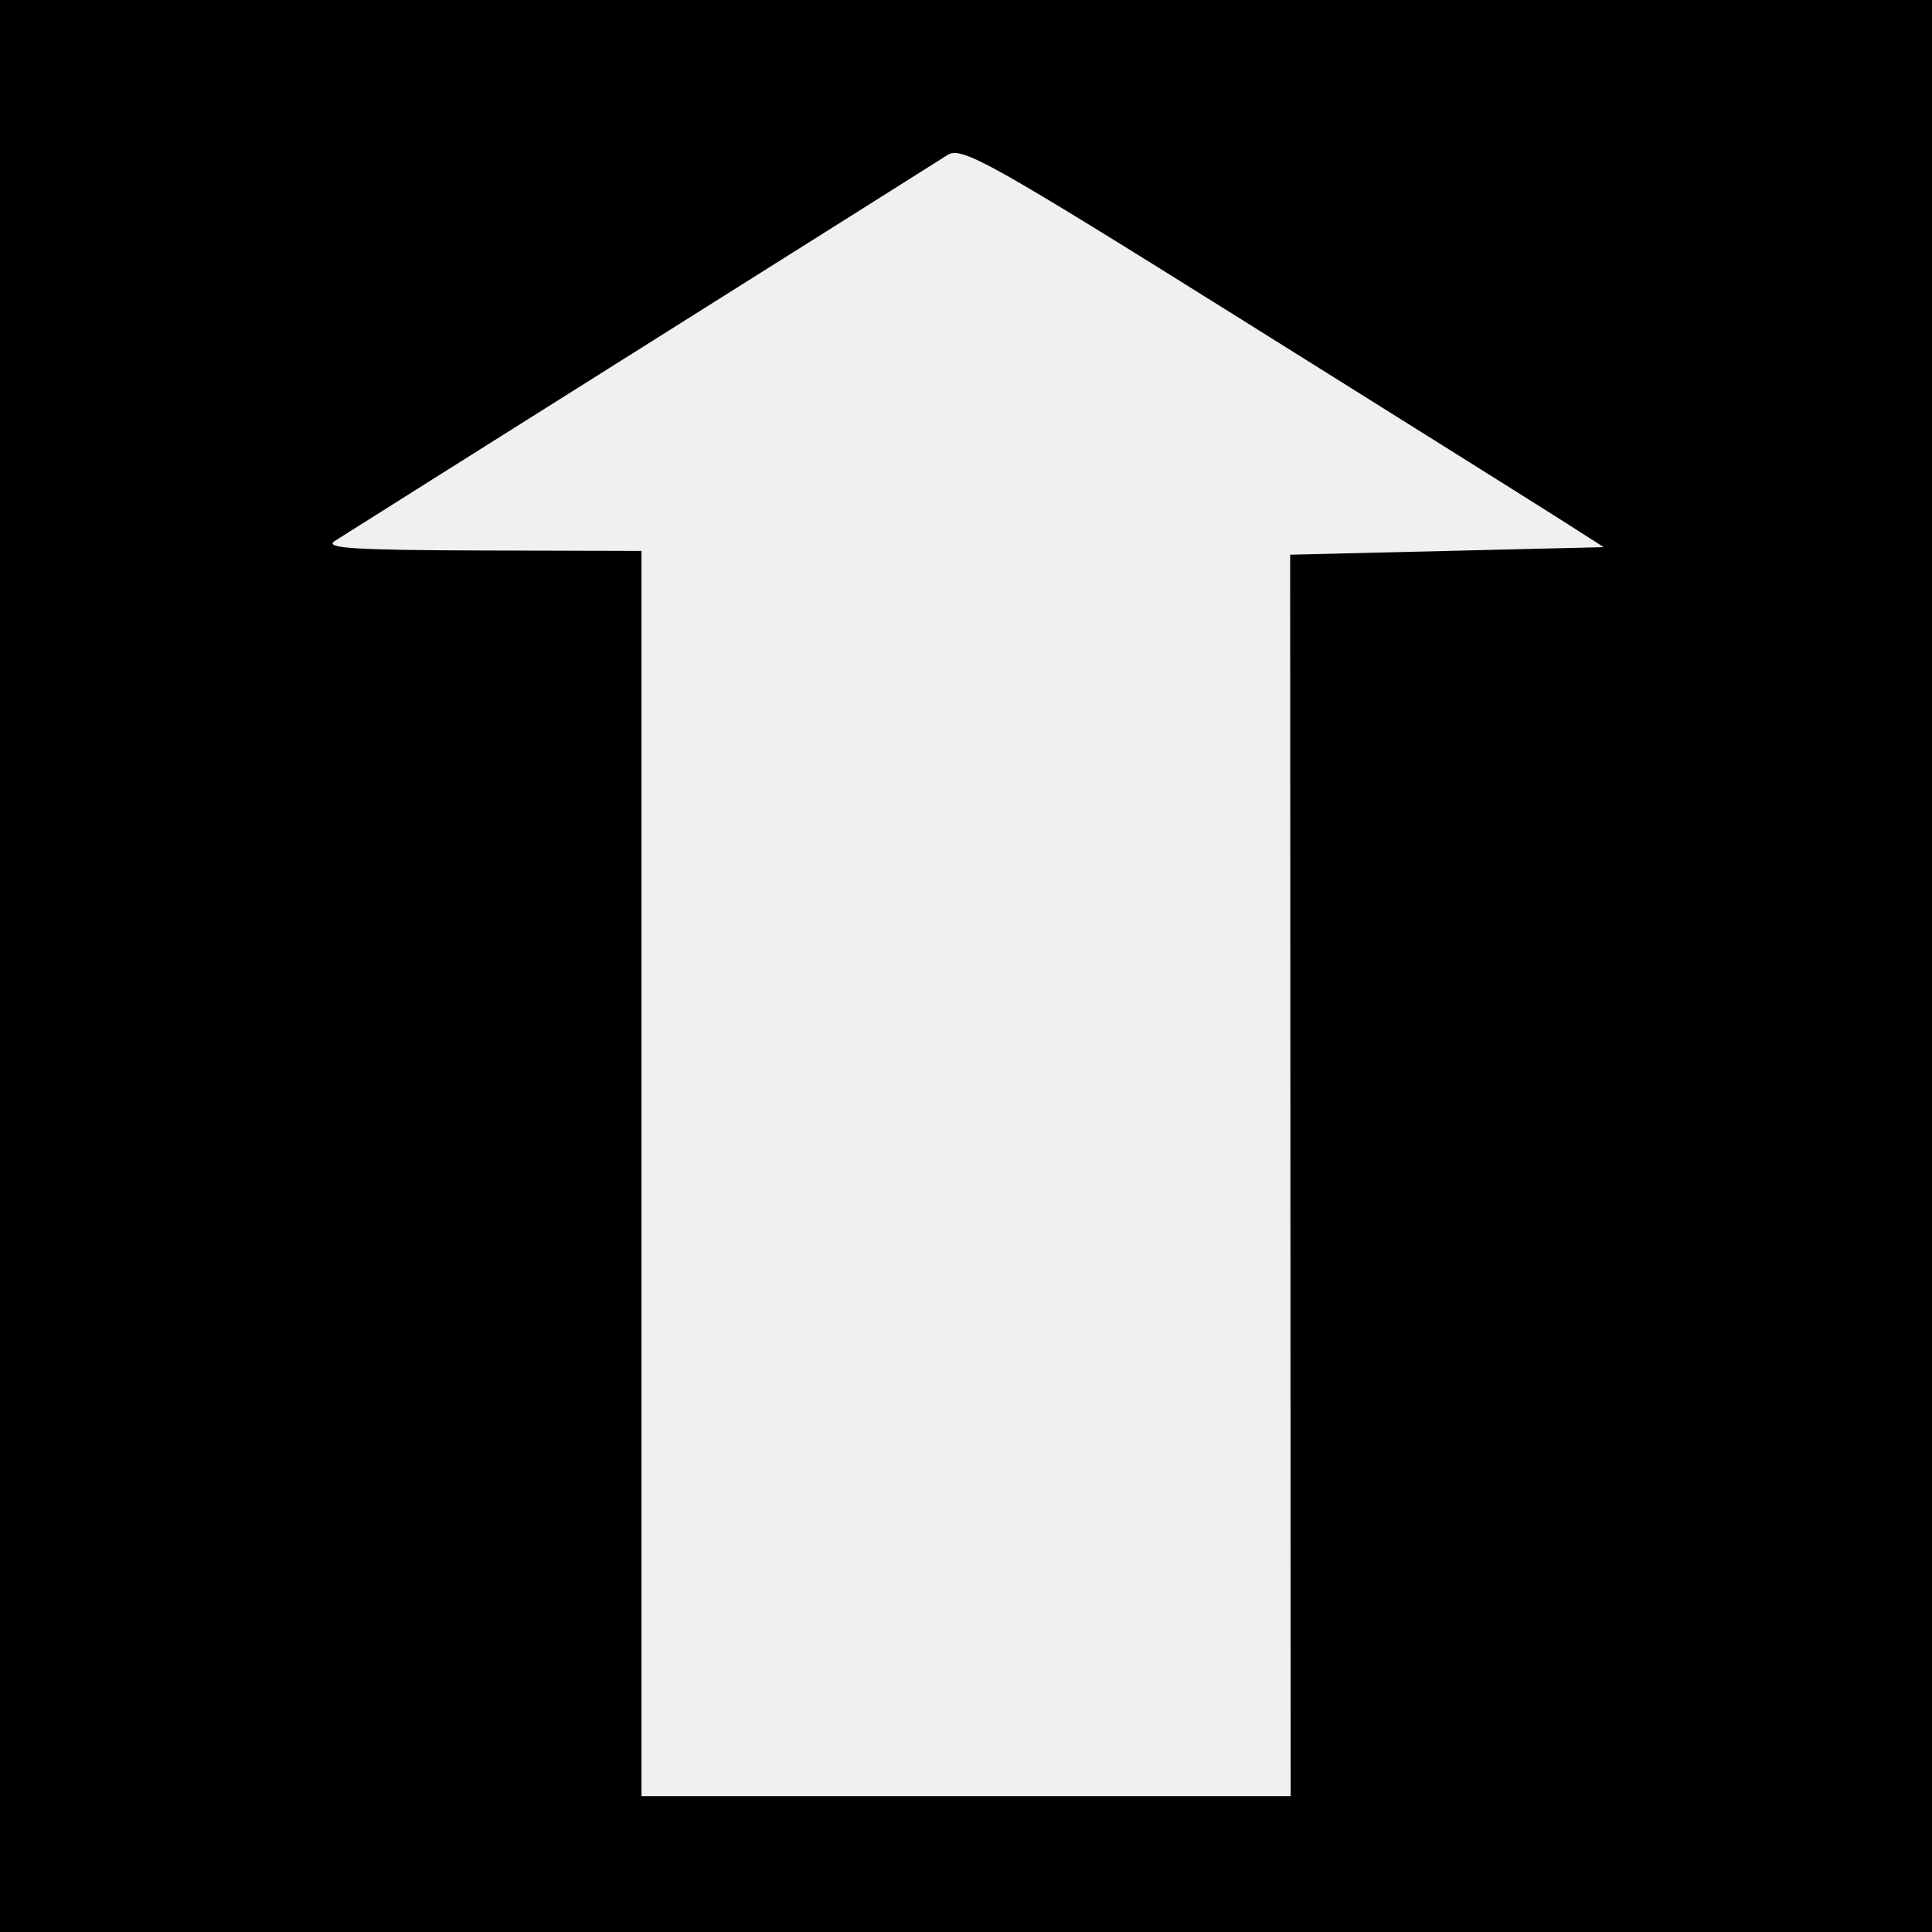
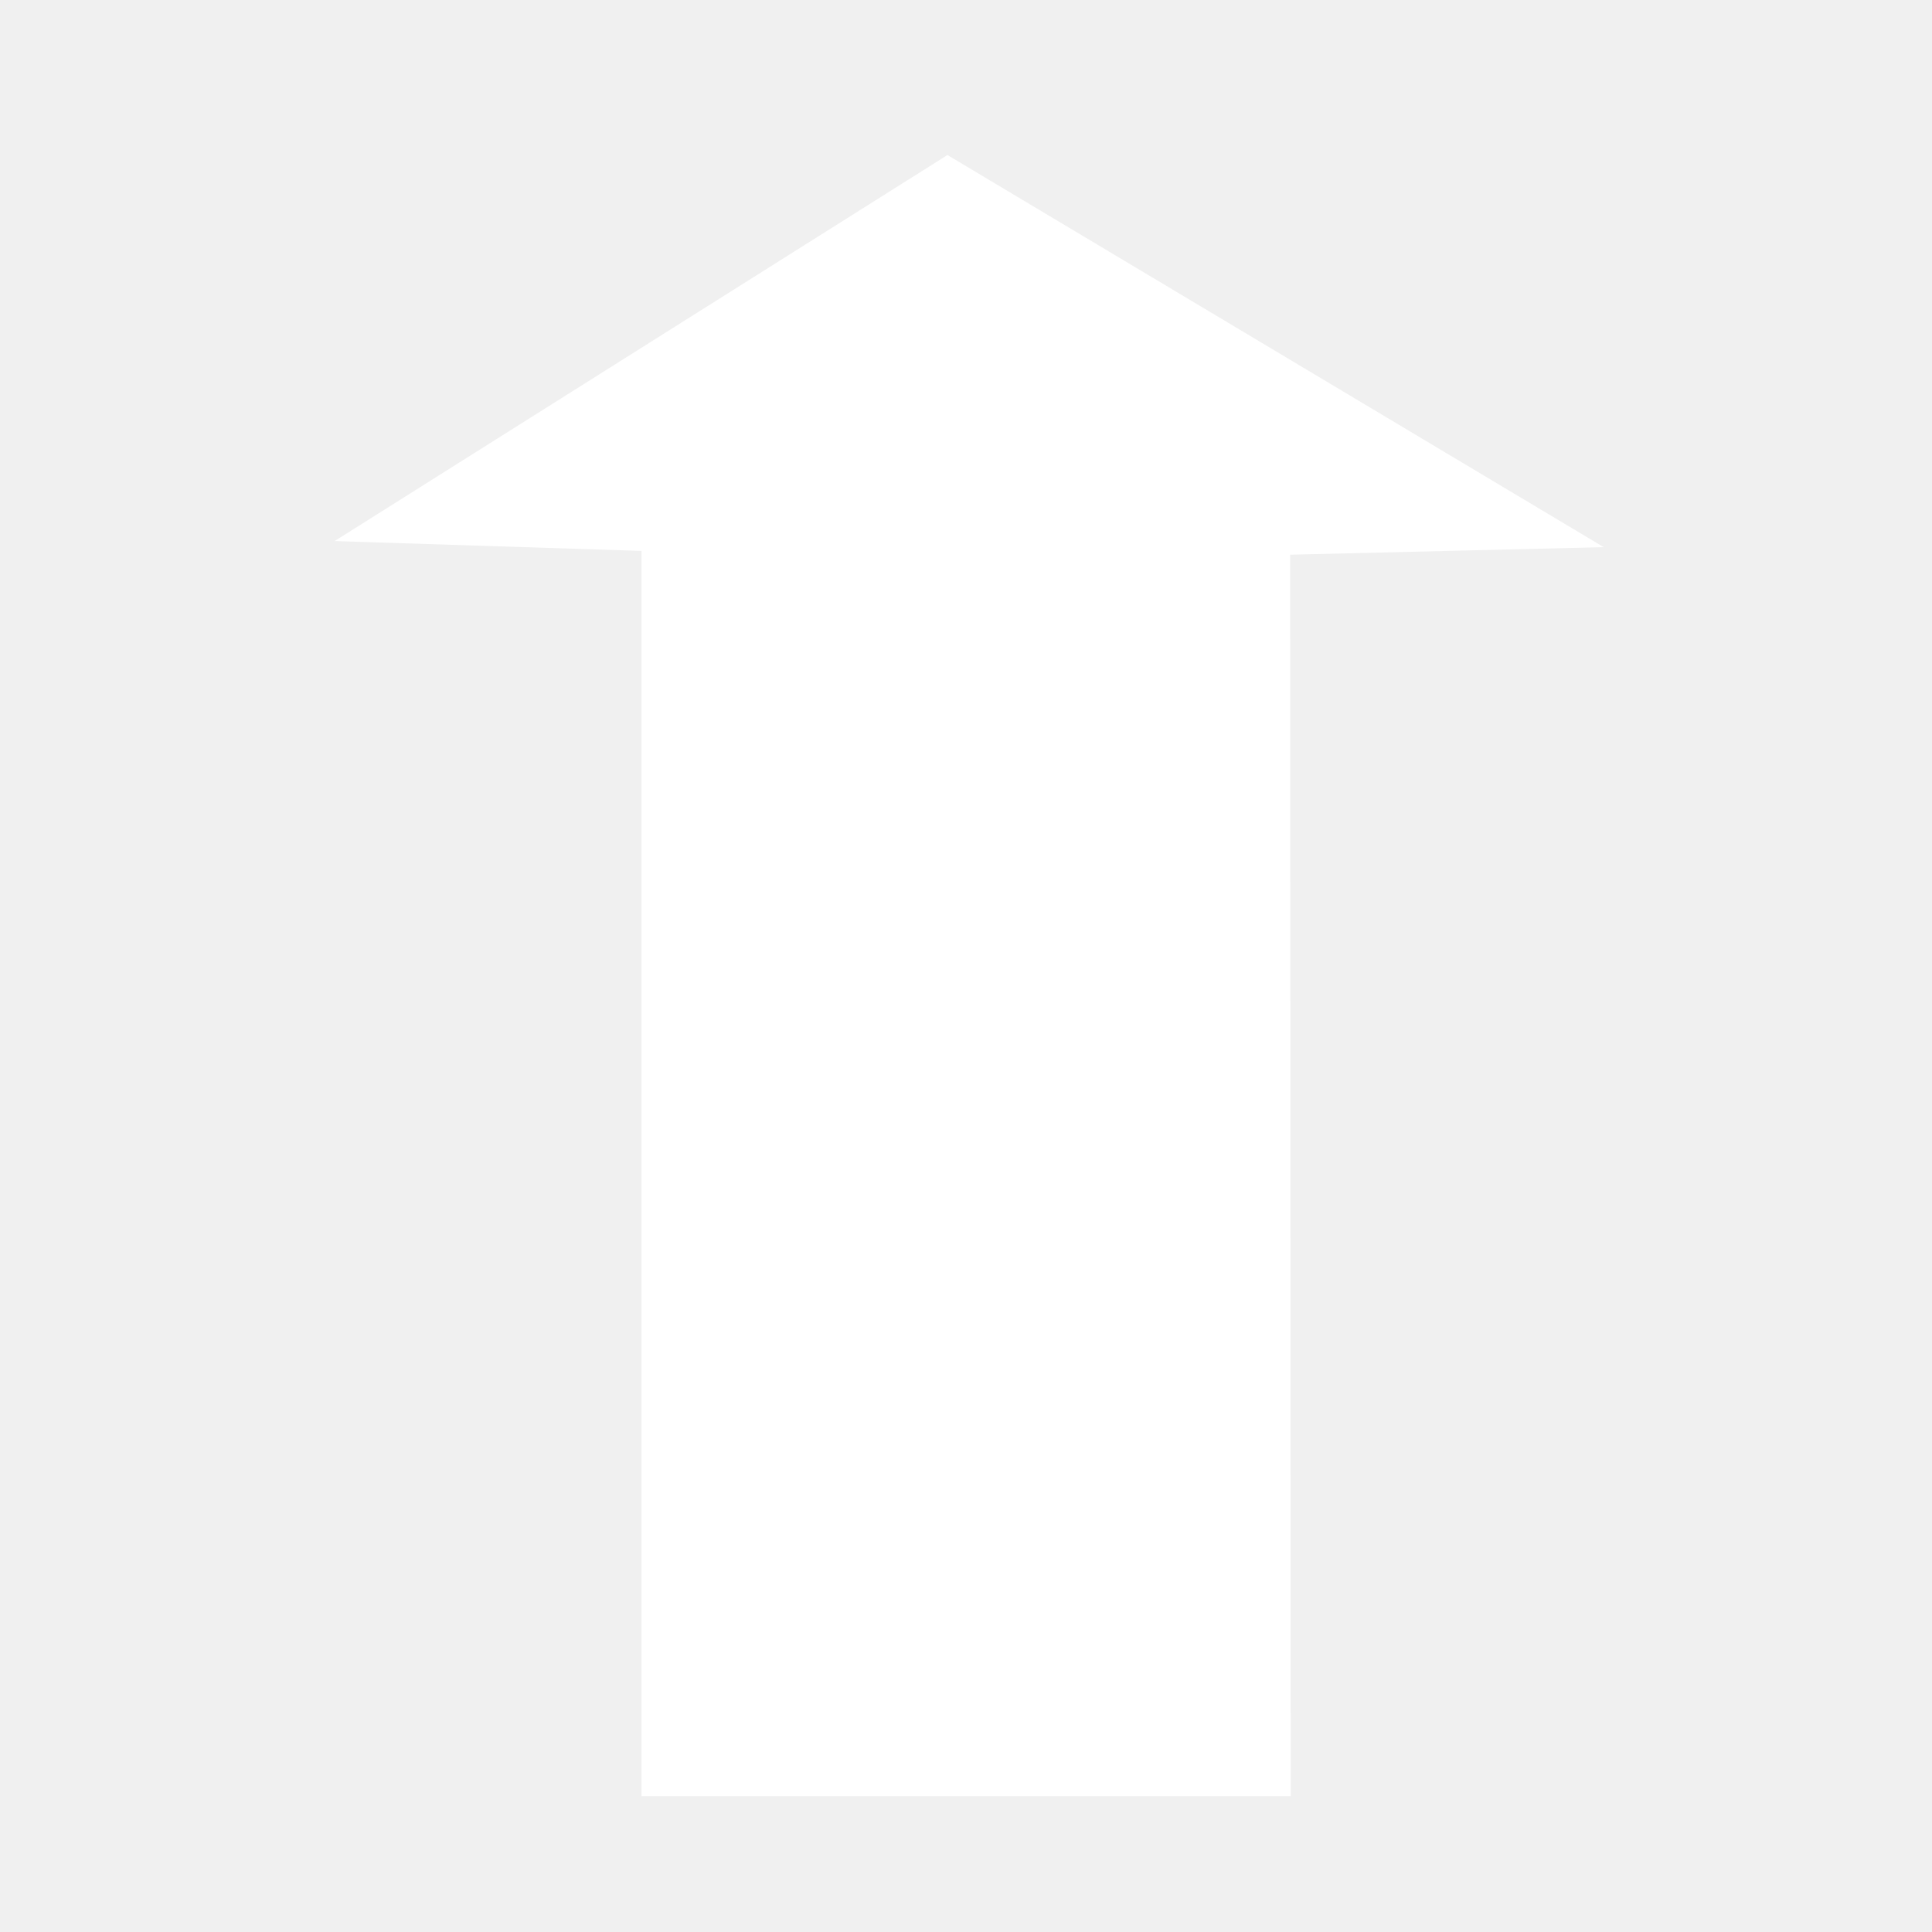
<svg xmlns="http://www.w3.org/2000/svg" version="1.1" width="256" height="256" id="svg3758">
  <defs id="defs3762" />
-   <path d="M 0,128 0,0 l 128,0 128,0 0,128 0,128 -128,0 L 0,256 0,128 z M 170.987,155.75 170.952,73.5 191.726,73 212.5,72.5 l -5,-3.2 c -2.75,-1.76 -21.857,-13.746 -42.459,-26.636 -34.097,-21.333 -37.642,-23.318 -39.5,-22.121 -1.123,0.723 -19.436,12.26 -40.696,25.636 -21.26,13.377 -39.485,24.857 -40.5,25.512 -1.46,0.943 2.583,1.203 19.405,1.25 L 85,73 l 0,82.5 0,82.5 43.011,0 43.011,0 -0.035,-82.25 z" id="path3768" style="fill:#000000" />
+   <path d="M 170.952,73.5 212.5,72.5 125.541,20.543 44.345,71.691 85,73 l 0,165 86.023,0 z" id="path3768" style="fill:#ffffff" />
</svg>
